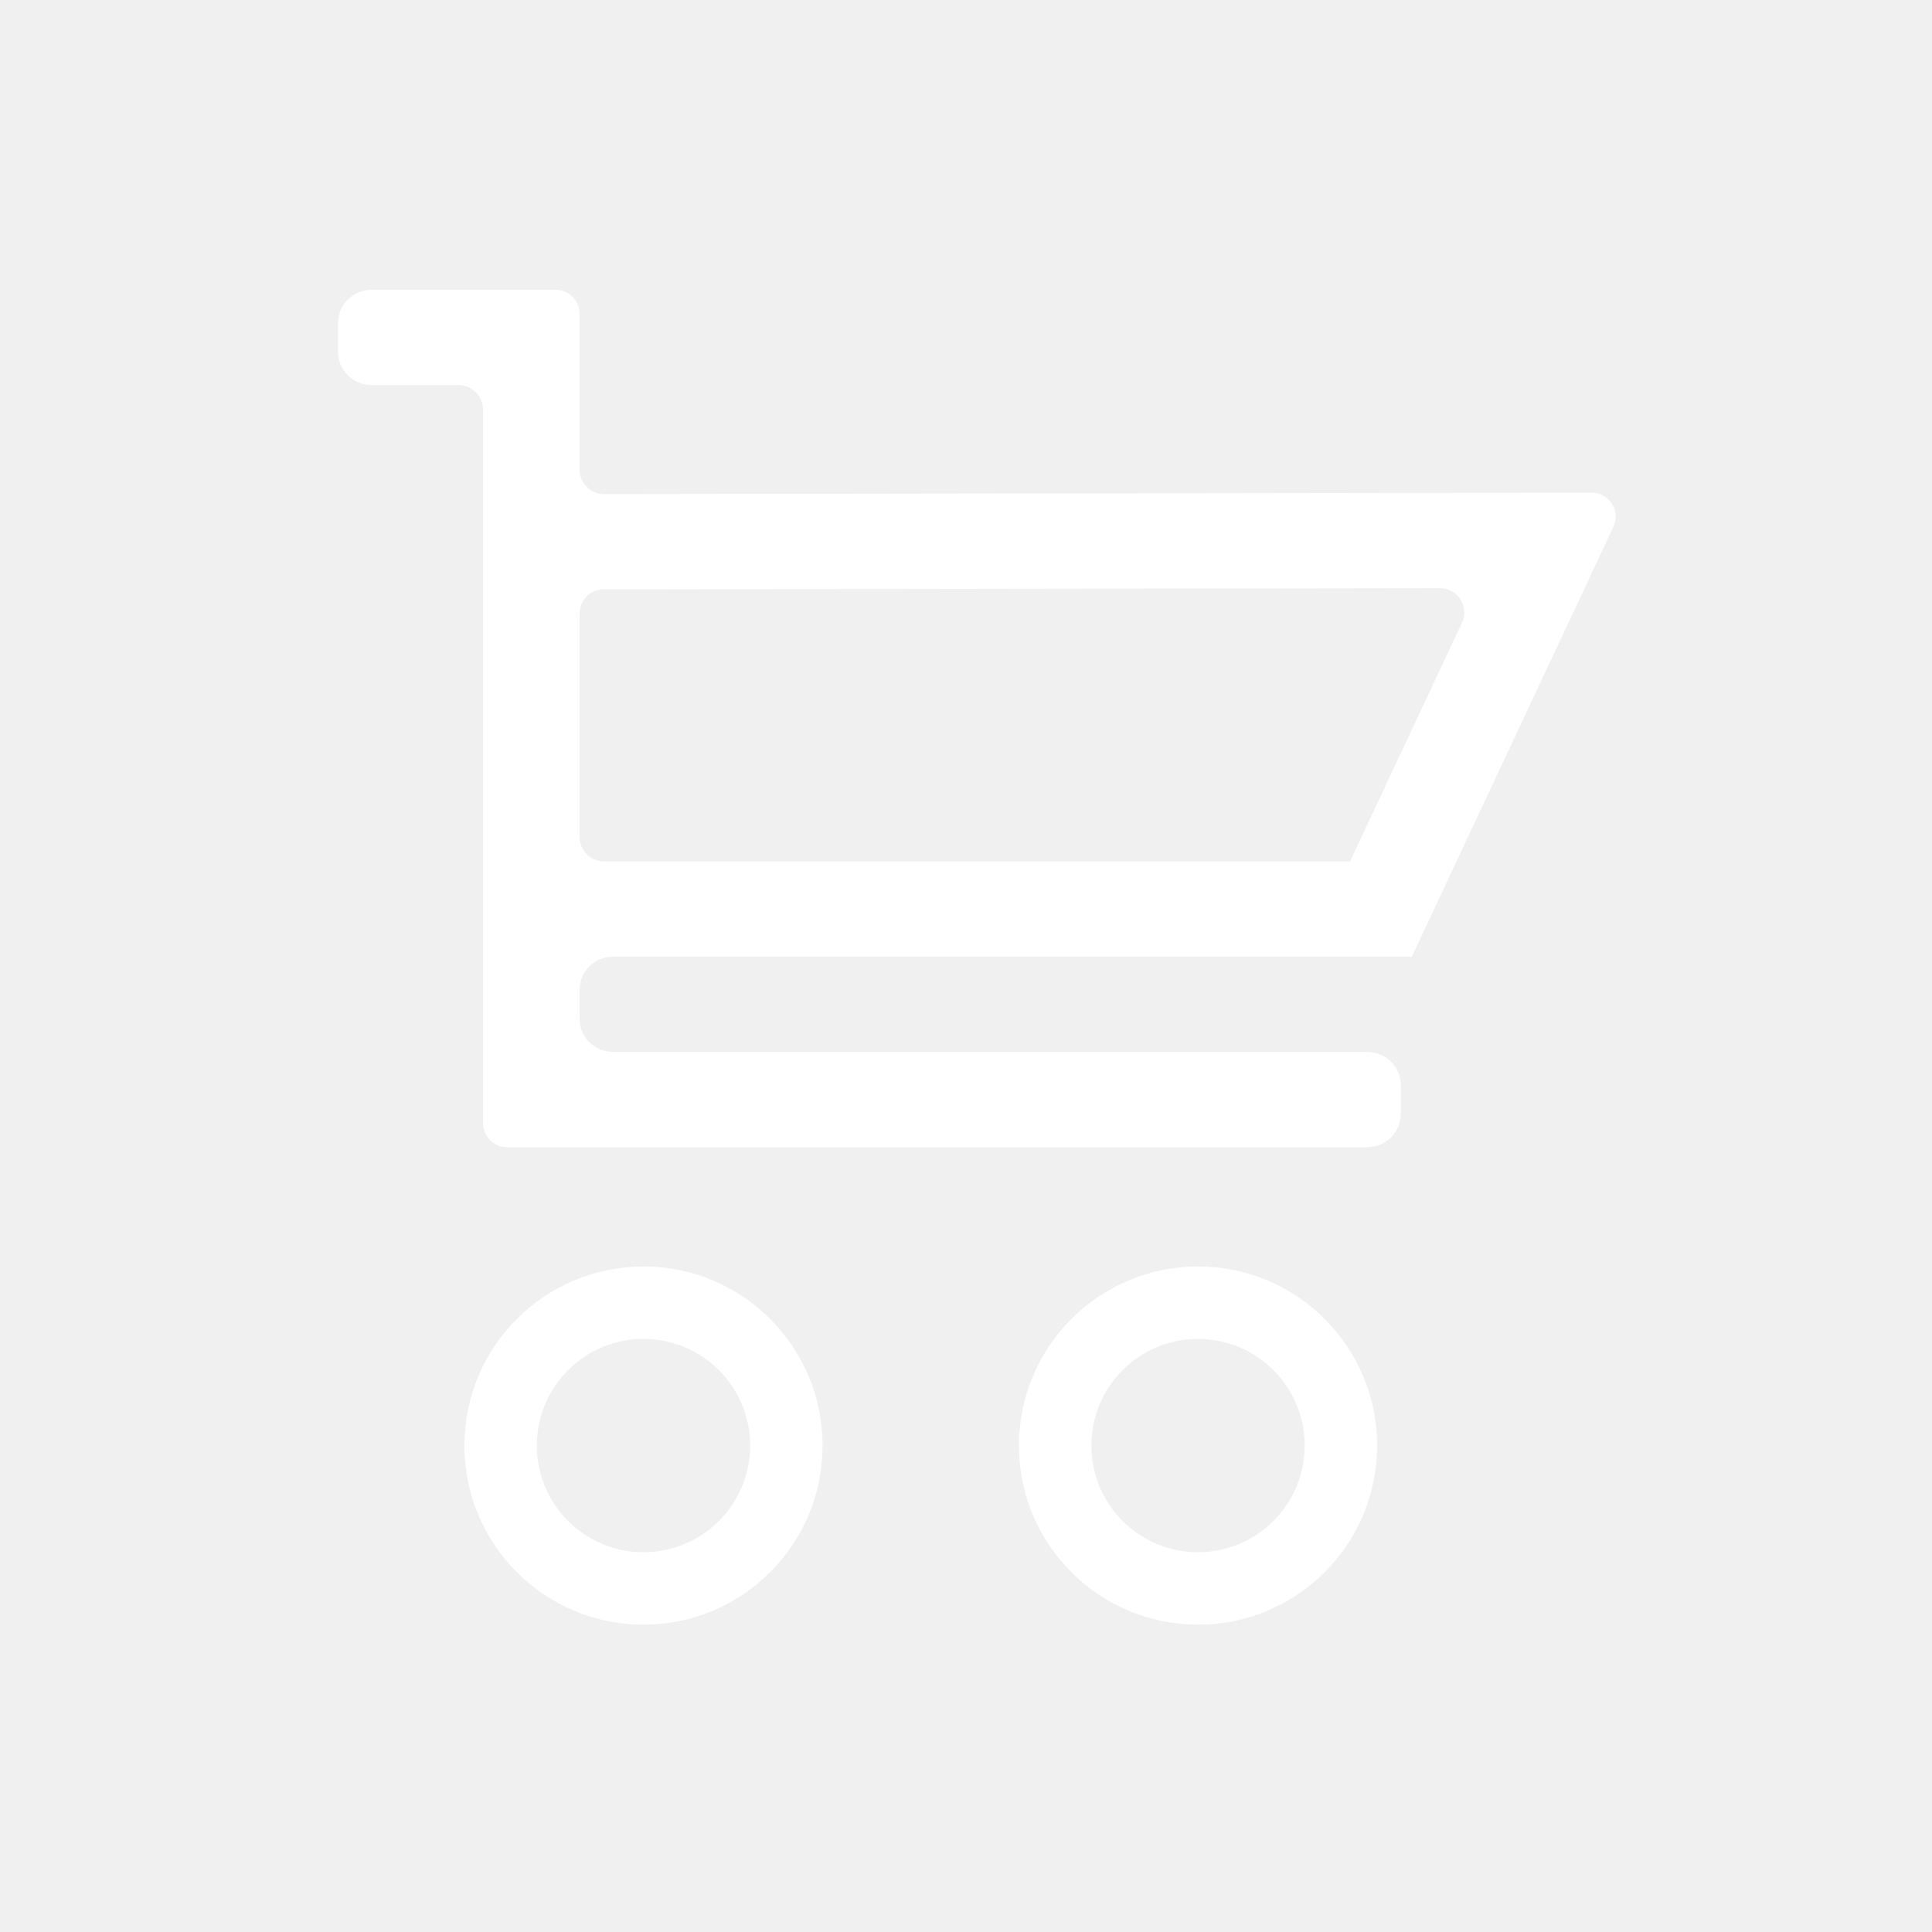
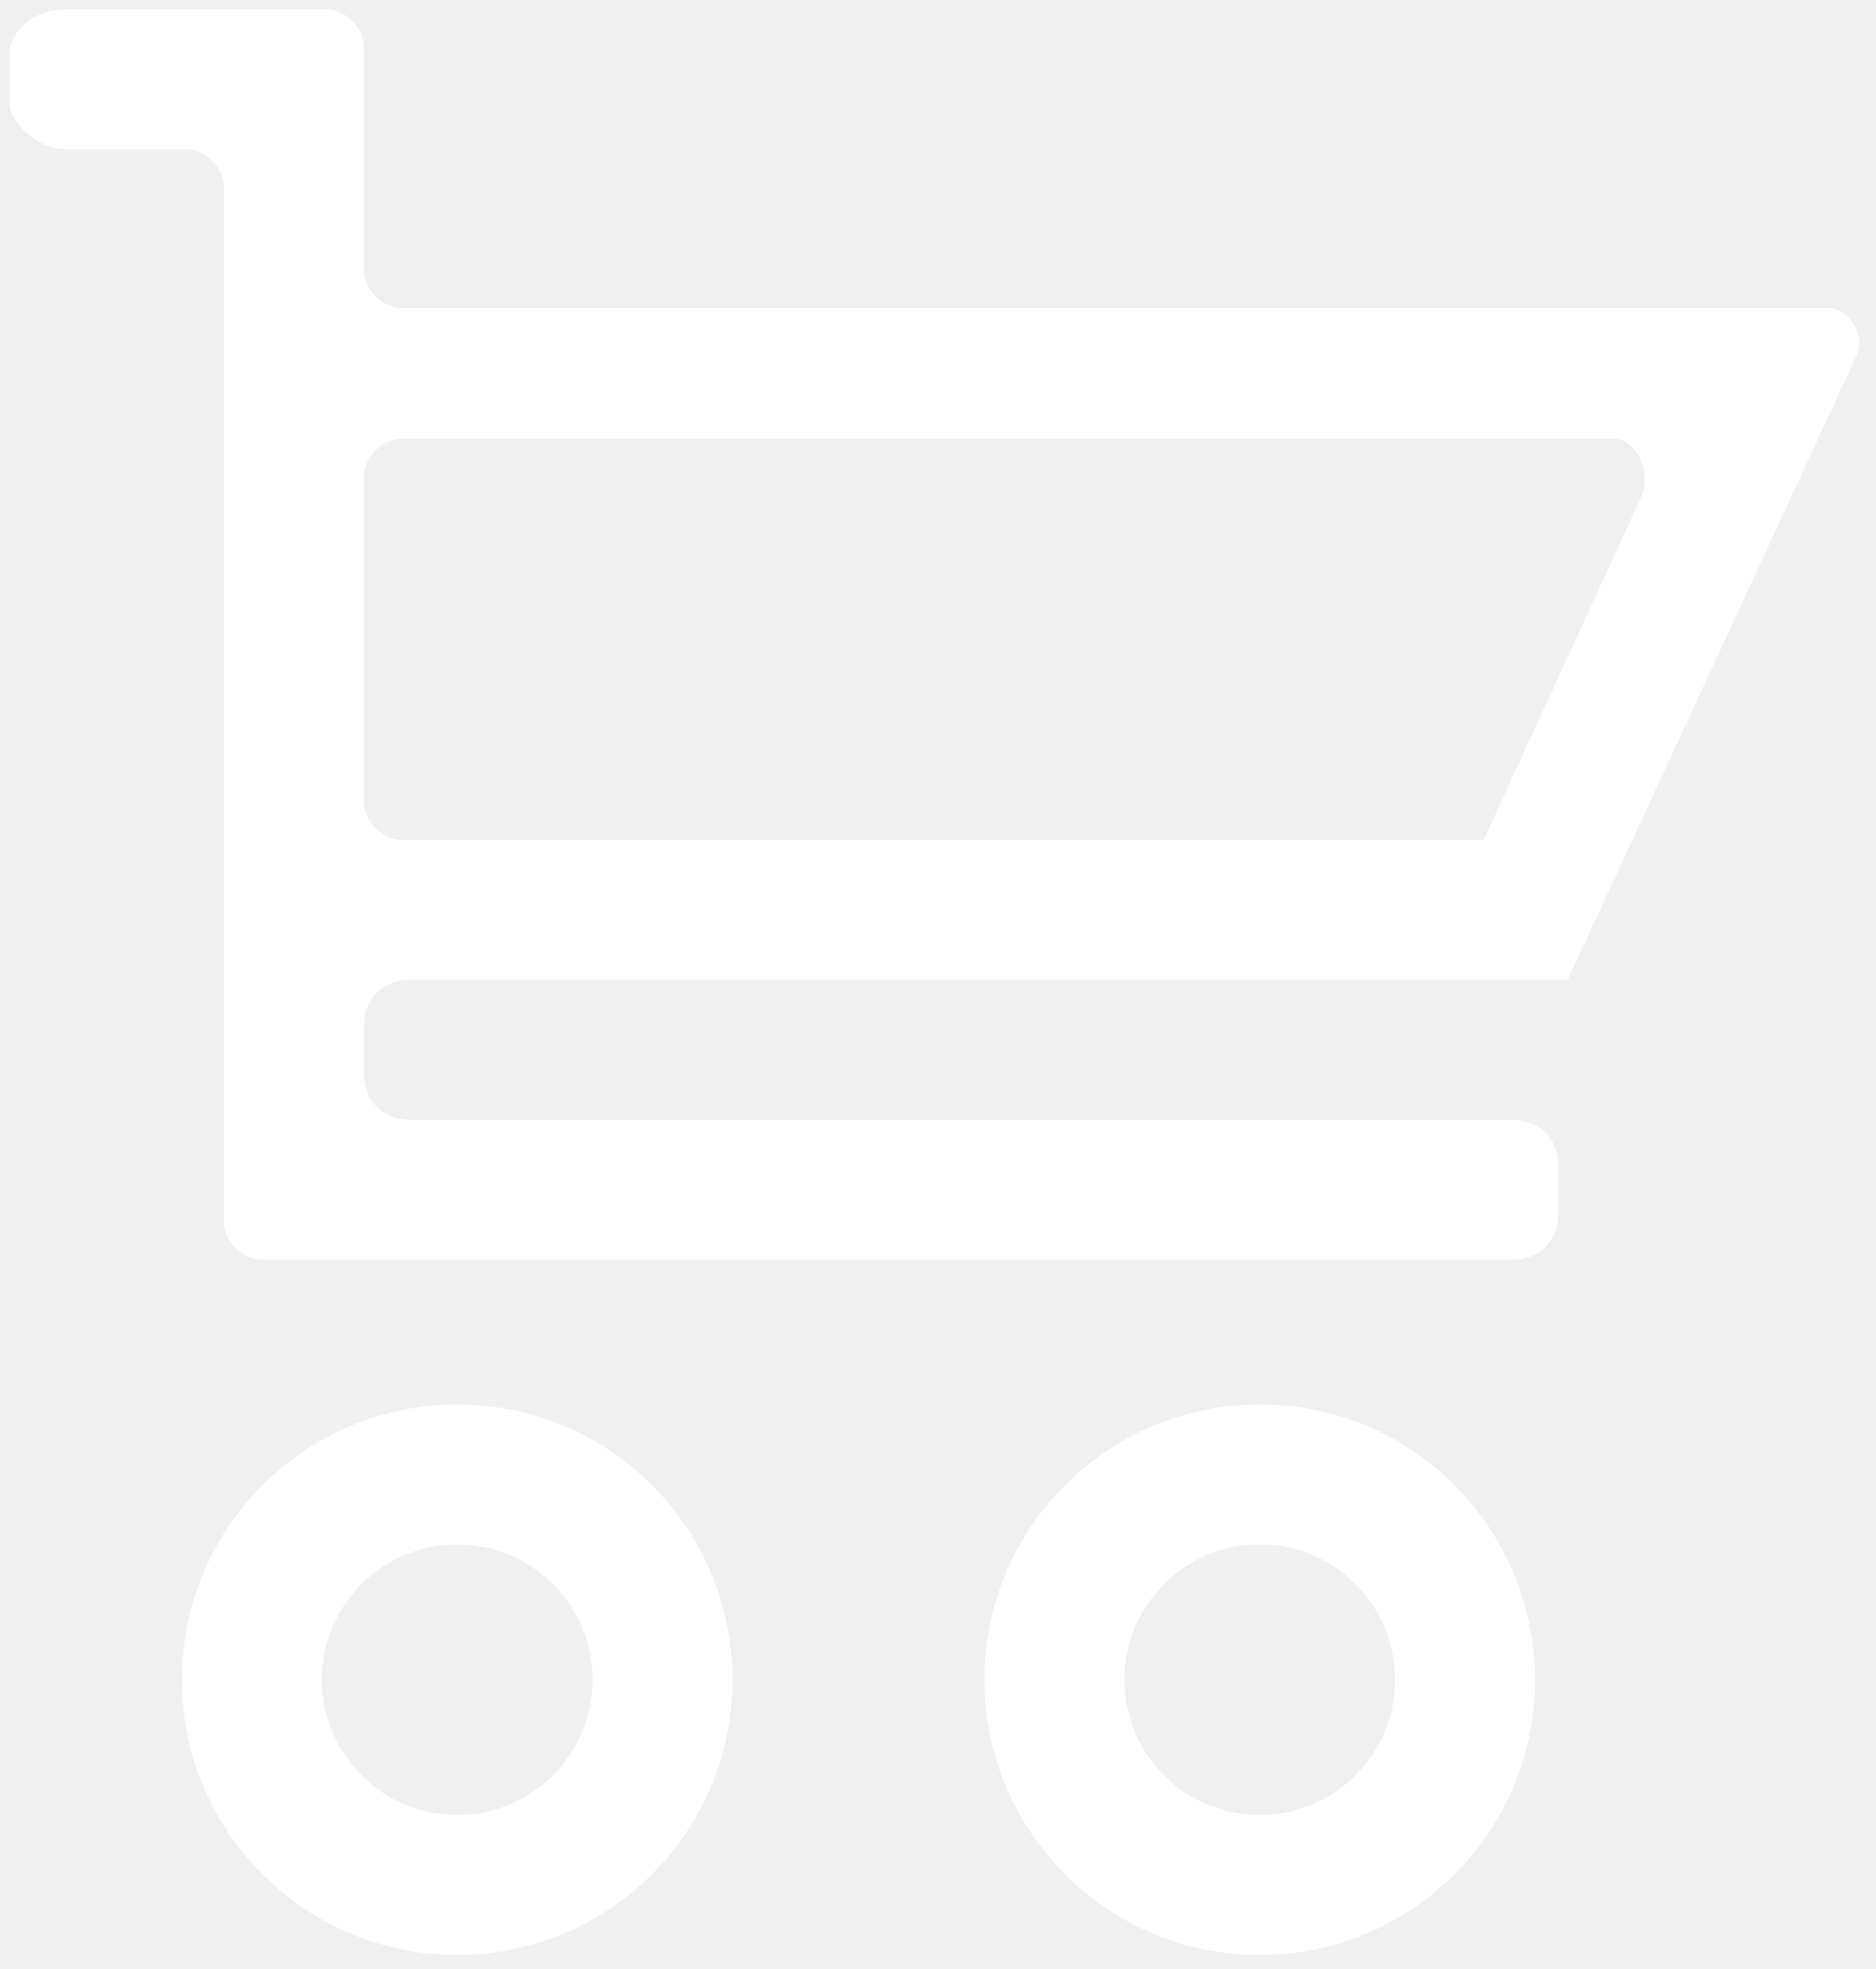
- <svg xmlns="http://www.w3.org/2000/svg" version="1.1" id="Layer_1" x="0px" y="0px" viewBox="0 0 40 40" enable-background="new 0 0 40 40" xml:space="preserve">
+ <svg xmlns="http://www.w3.org/2000/svg" version="1.1" id="Layer_1" x="0px" y="0px" viewBox="5.1 4.4 20.1 21.1" enable-background="new 5.1 4.4 20.1 21.1" xml:space="preserve">
  <g>
    <g>
-       <path fill="#FFFFFF" d="M29.23,19.807l4.175-8.902c0.154-0.328-0.086-0.705-0.449-0.705l-20.448,0.03    c-0.281,0-0.509-0.227-0.509-0.508V6.497C12,6.223,11.777,6,11.503,6h-3.81C7.31,6,7,6.306,7,6.683v0.606    c0,0.377,0.31,0.683,0.693,0.683h1.799C9.771,7.972,10,8.201,10,8.48v14.774c0,0.275,0.223,0.497,0.497,0.497h17.81    c0.383,0,0.693-0.306,0.693-0.683v-0.606c0-0.377-0.31-0.683-0.693-0.683H12.693c-0.383,0-0.693-0.306-0.693-0.683V20.49    c0-0.377,0.31-0.683,0.693-0.683H29.23z M30.268,12.894l-2.317,4.941H12.508c-0.279,0-0.508-0.229-0.508-0.508V12.7    c0-0.274,0.222-0.497,0.496-0.497l17.315-0.026C30.181,12.176,30.425,12.56,30.268,12.894z" />
+       <path class="hoverable" fill="#FFFFFF" d="M21.9,14.9l3.1-6.7c0.1-0.2-0.1-0.5-0.3-0.5l-15.3,0C9.2,7.7,9,7.5,9,7.3V4.9c0-0.2-0.2-0.4-0.4-0.4H5.8    C5.5,4.5,5.2,4.7,5.2,5v0.5C5.2,5.7,5.5,6,5.8,6h1.3c0.2,0,0.4,0.2,0.4,0.4v11.1c0,0.2,0.2,0.4,0.4,0.4h13.4    c0.3,0,0.5-0.2,0.5-0.5v-0.5c0-0.3-0.2-0.5-0.5-0.5H9.5c-0.3,0-0.5-0.2-0.5-0.5v-0.5c0-0.3,0.2-0.5,0.5-0.5H21.9z M22.7,9.7    L21,13.4H9.4C9.2,13.4,9,13.2,9,13V9.5c0-0.2,0.2-0.4,0.4-0.4l13,0C22.6,9.1,22.8,9.4,22.7,9.7z" />
    </g>
-     <circle fill="none" stroke="#FFFFFF" stroke-width="1.5" stroke-miterlimit="10" cx="13.323" cy="29.929" r="2.958" />
-     <circle fill="none" stroke="#FFFFFF" stroke-width="1.5" stroke-miterlimit="10" cx="24.804" cy="29.929" r="2.958" />
+     <circle class="hoverable" fill="none" stroke="#FFFFFF" stroke-width="1.5" stroke-miterlimit="10" cx="10" cy="22.4" r="2.2" />
+     <circle class="hoverable" fill="none" stroke="#FFFFFF" stroke-width="1.5" stroke-miterlimit="10" cx="18.6" cy="22.4" r="2.2" />
  </g>
</svg>
